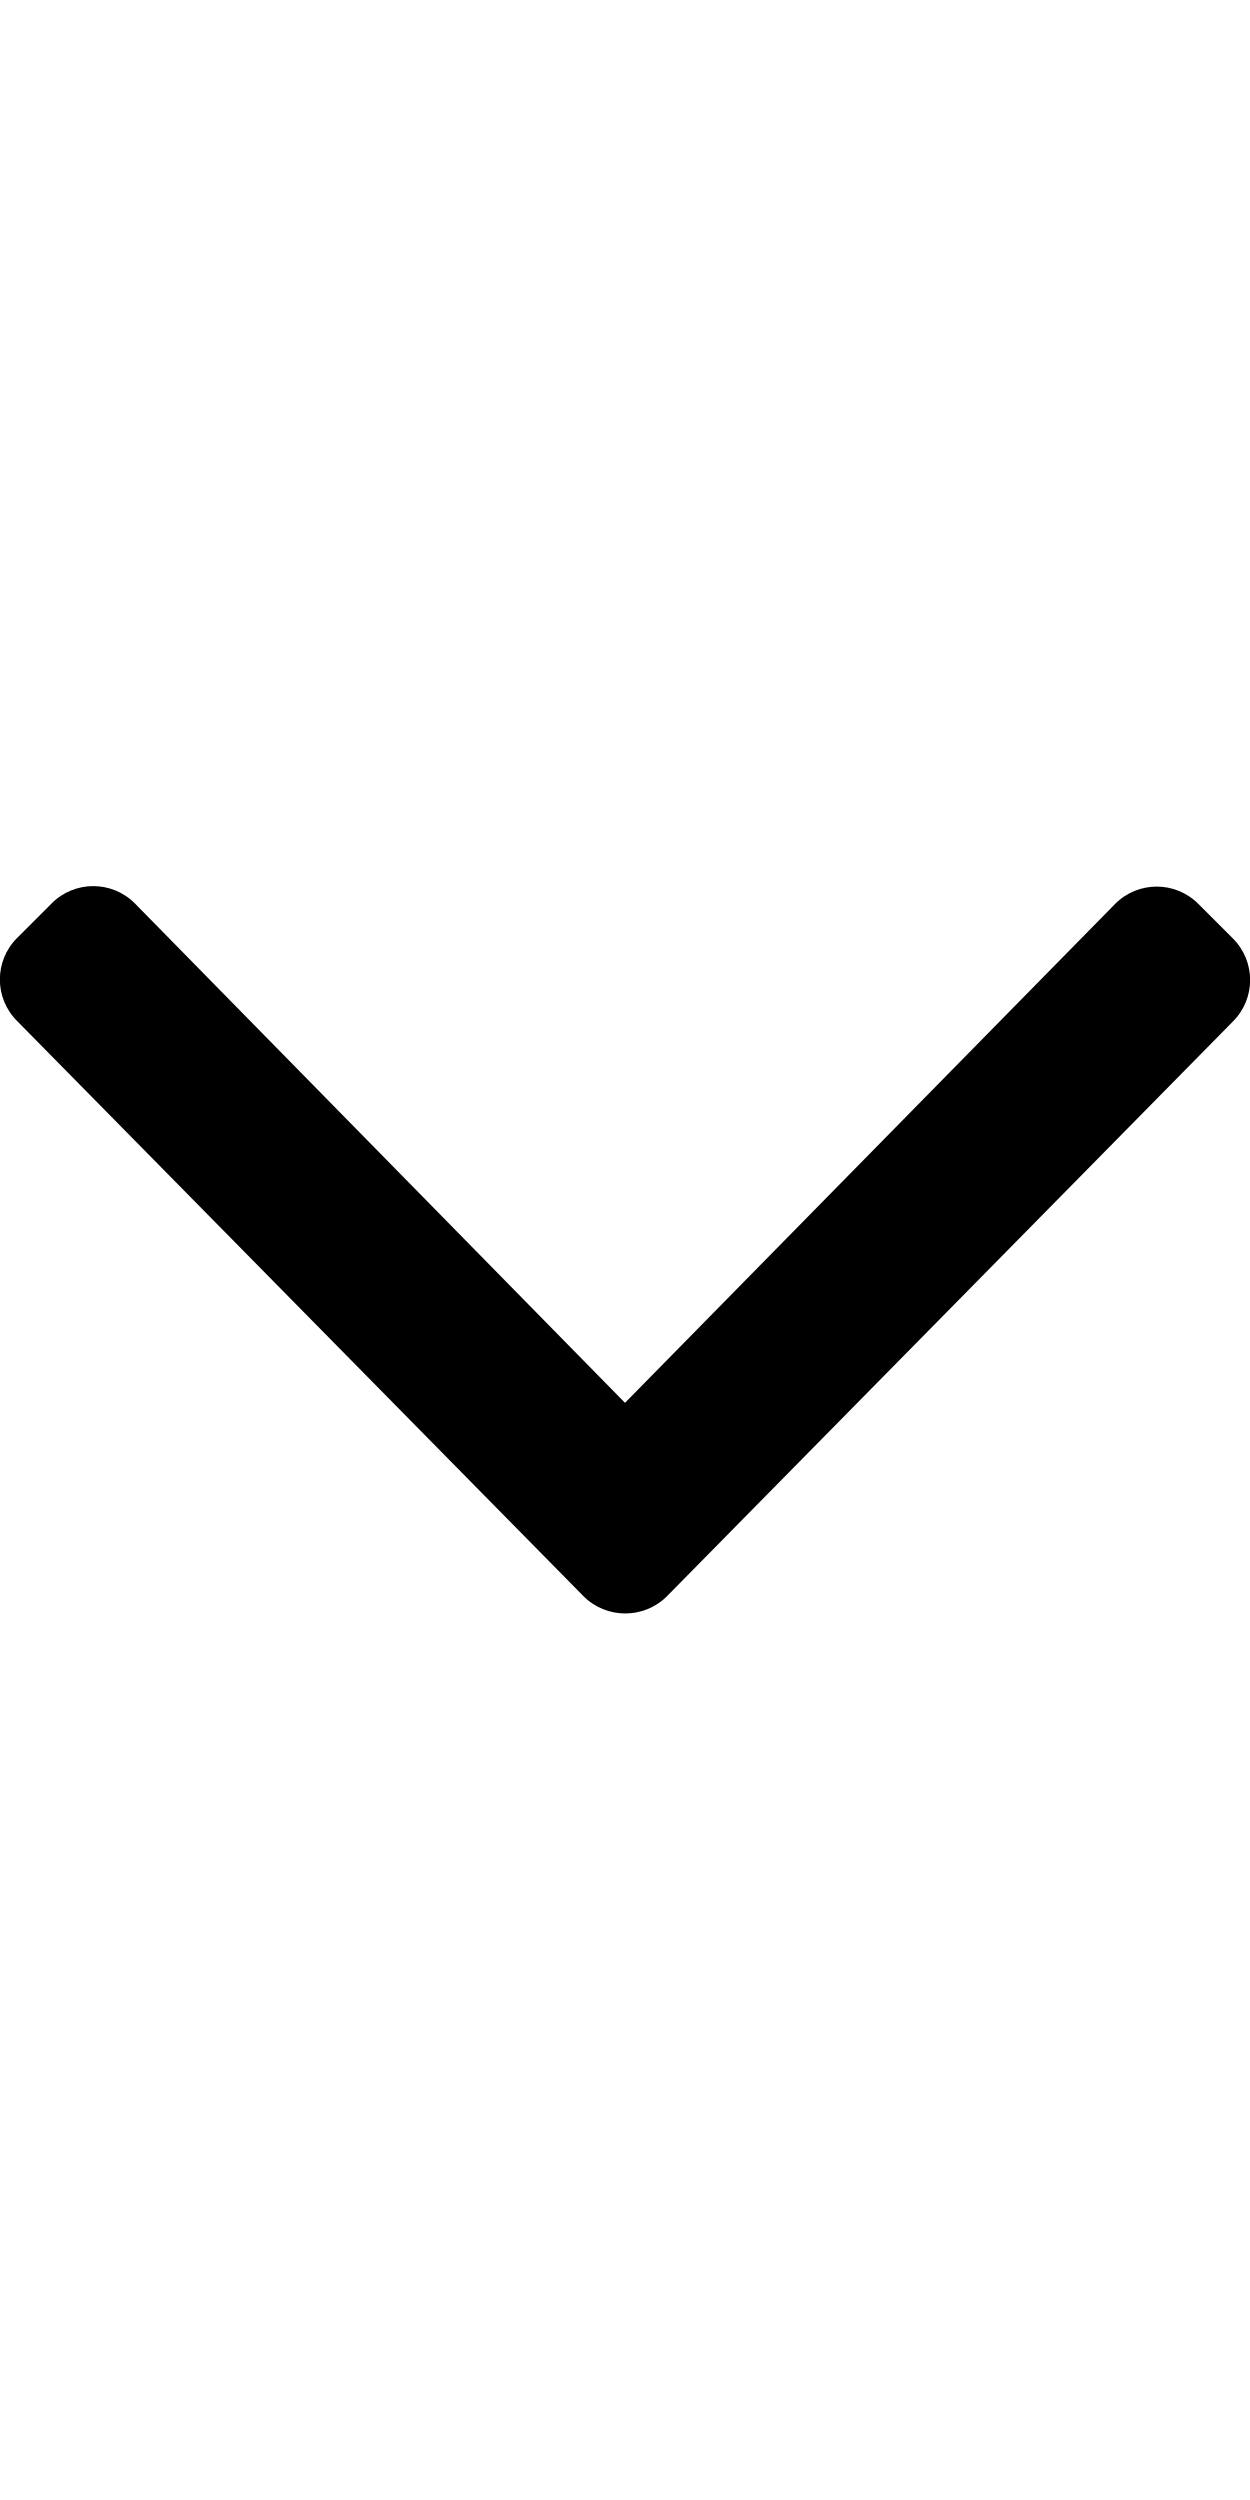
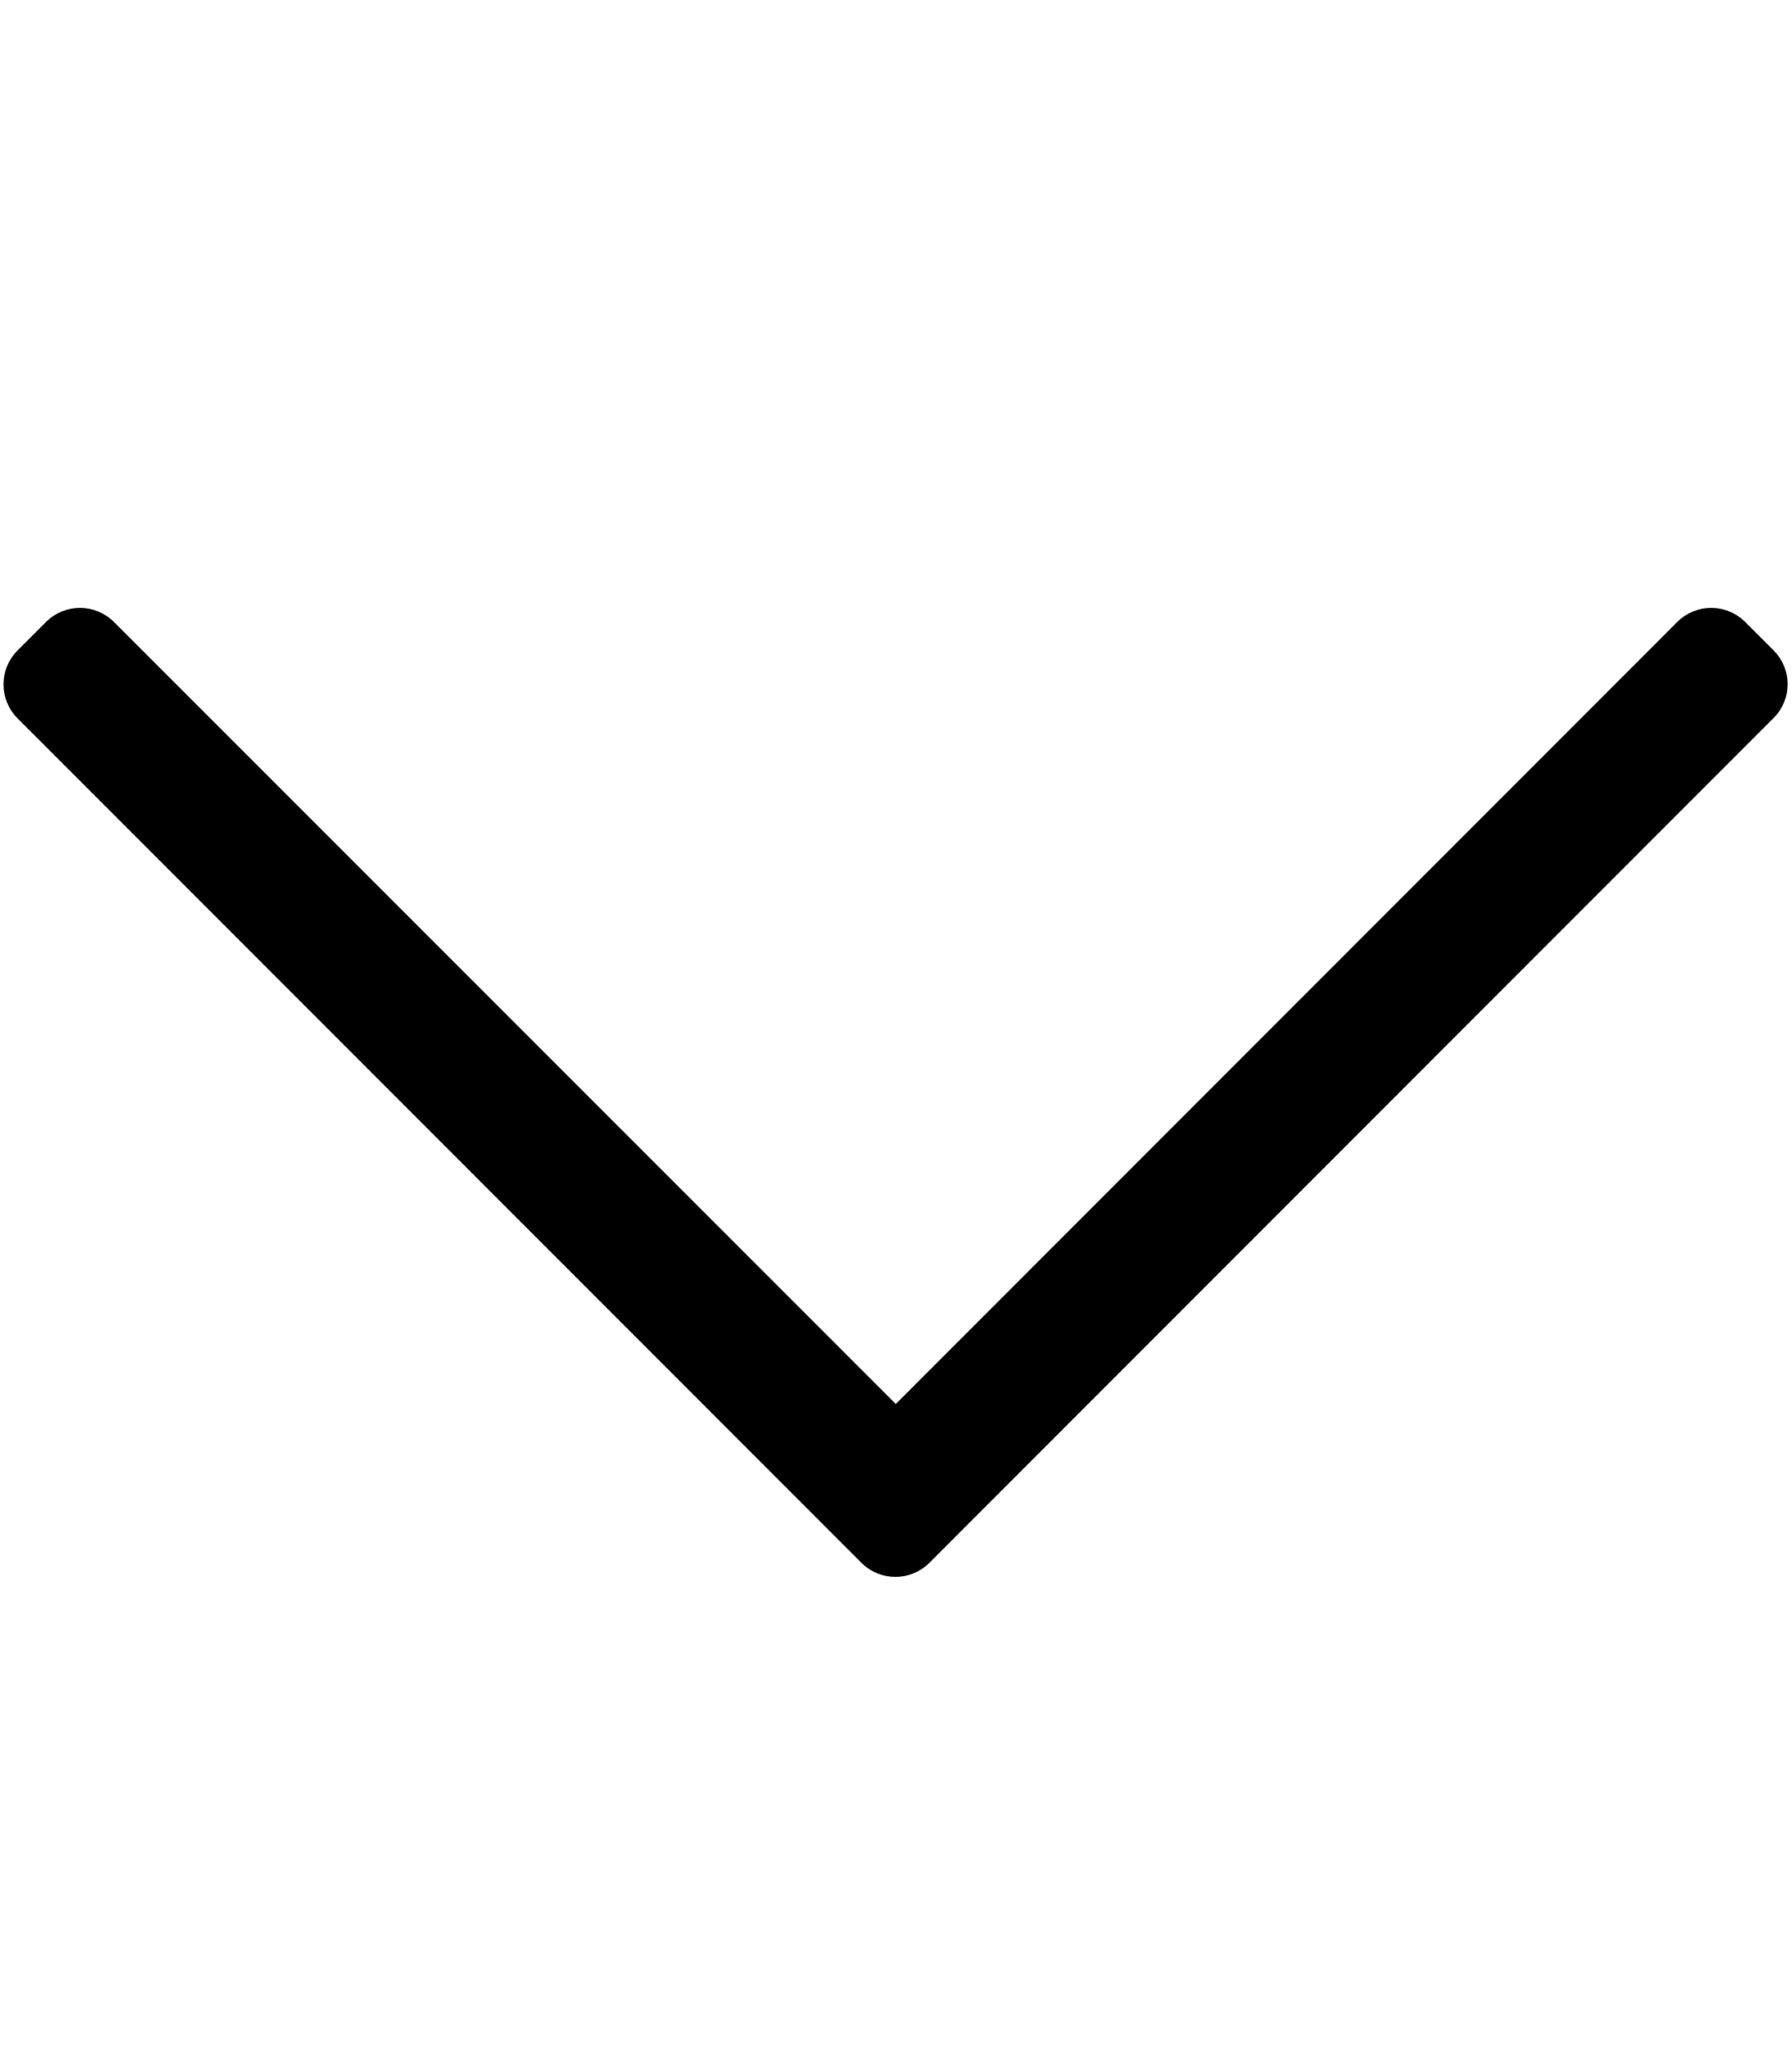
- <svg xmlns="http://www.w3.org/2000/svg" aria-hidden="true" focusable="false" data-prefix="fal" data-icon="angle-down" class="svg-inline--fa fa-angle-down fa-w-8" role="img" viewBox="0 0 256 512">
-   <path fill="currentColor" d="M119.5 326.9L3.5 209.1c-4.7-4.7-4.7-12.3 0-17l7.1-7.1c4.7-4.7 12.3-4.7 17 0L128 287.3l100.4-102.2c4.7-4.7 12.3-4.7 17 0l7.1 7.1c4.7 4.7 4.7 12.3 0 17L136.5 327c-4.7 4.6-12.3 4.6-17-.1z" />
+ <svg xmlns="http://www.w3.org/2000/svg" aria-hidden="true" focusable="false" data-prefix="fal" data-icon="chevron-down" class="svg-inline--fa fa-chevron-down fa-w-14" role="img" viewBox="0 0 448 512">
+   <path fill="currentColor" d="M443.5 162.6l-7.1-7.1c-4.7-4.7-12.3-4.7-17 0L224 351 28.5 155.5c-4.7-4.7-12.3-4.7-17 0l-7.1 7.1c-4.7 4.7-4.7 12.3 0 17l211 211.1c4.7 4.7 12.3 4.7 17 0l211-211.1c4.8-4.7 4.8-12.3.1-17z" />
</svg>
